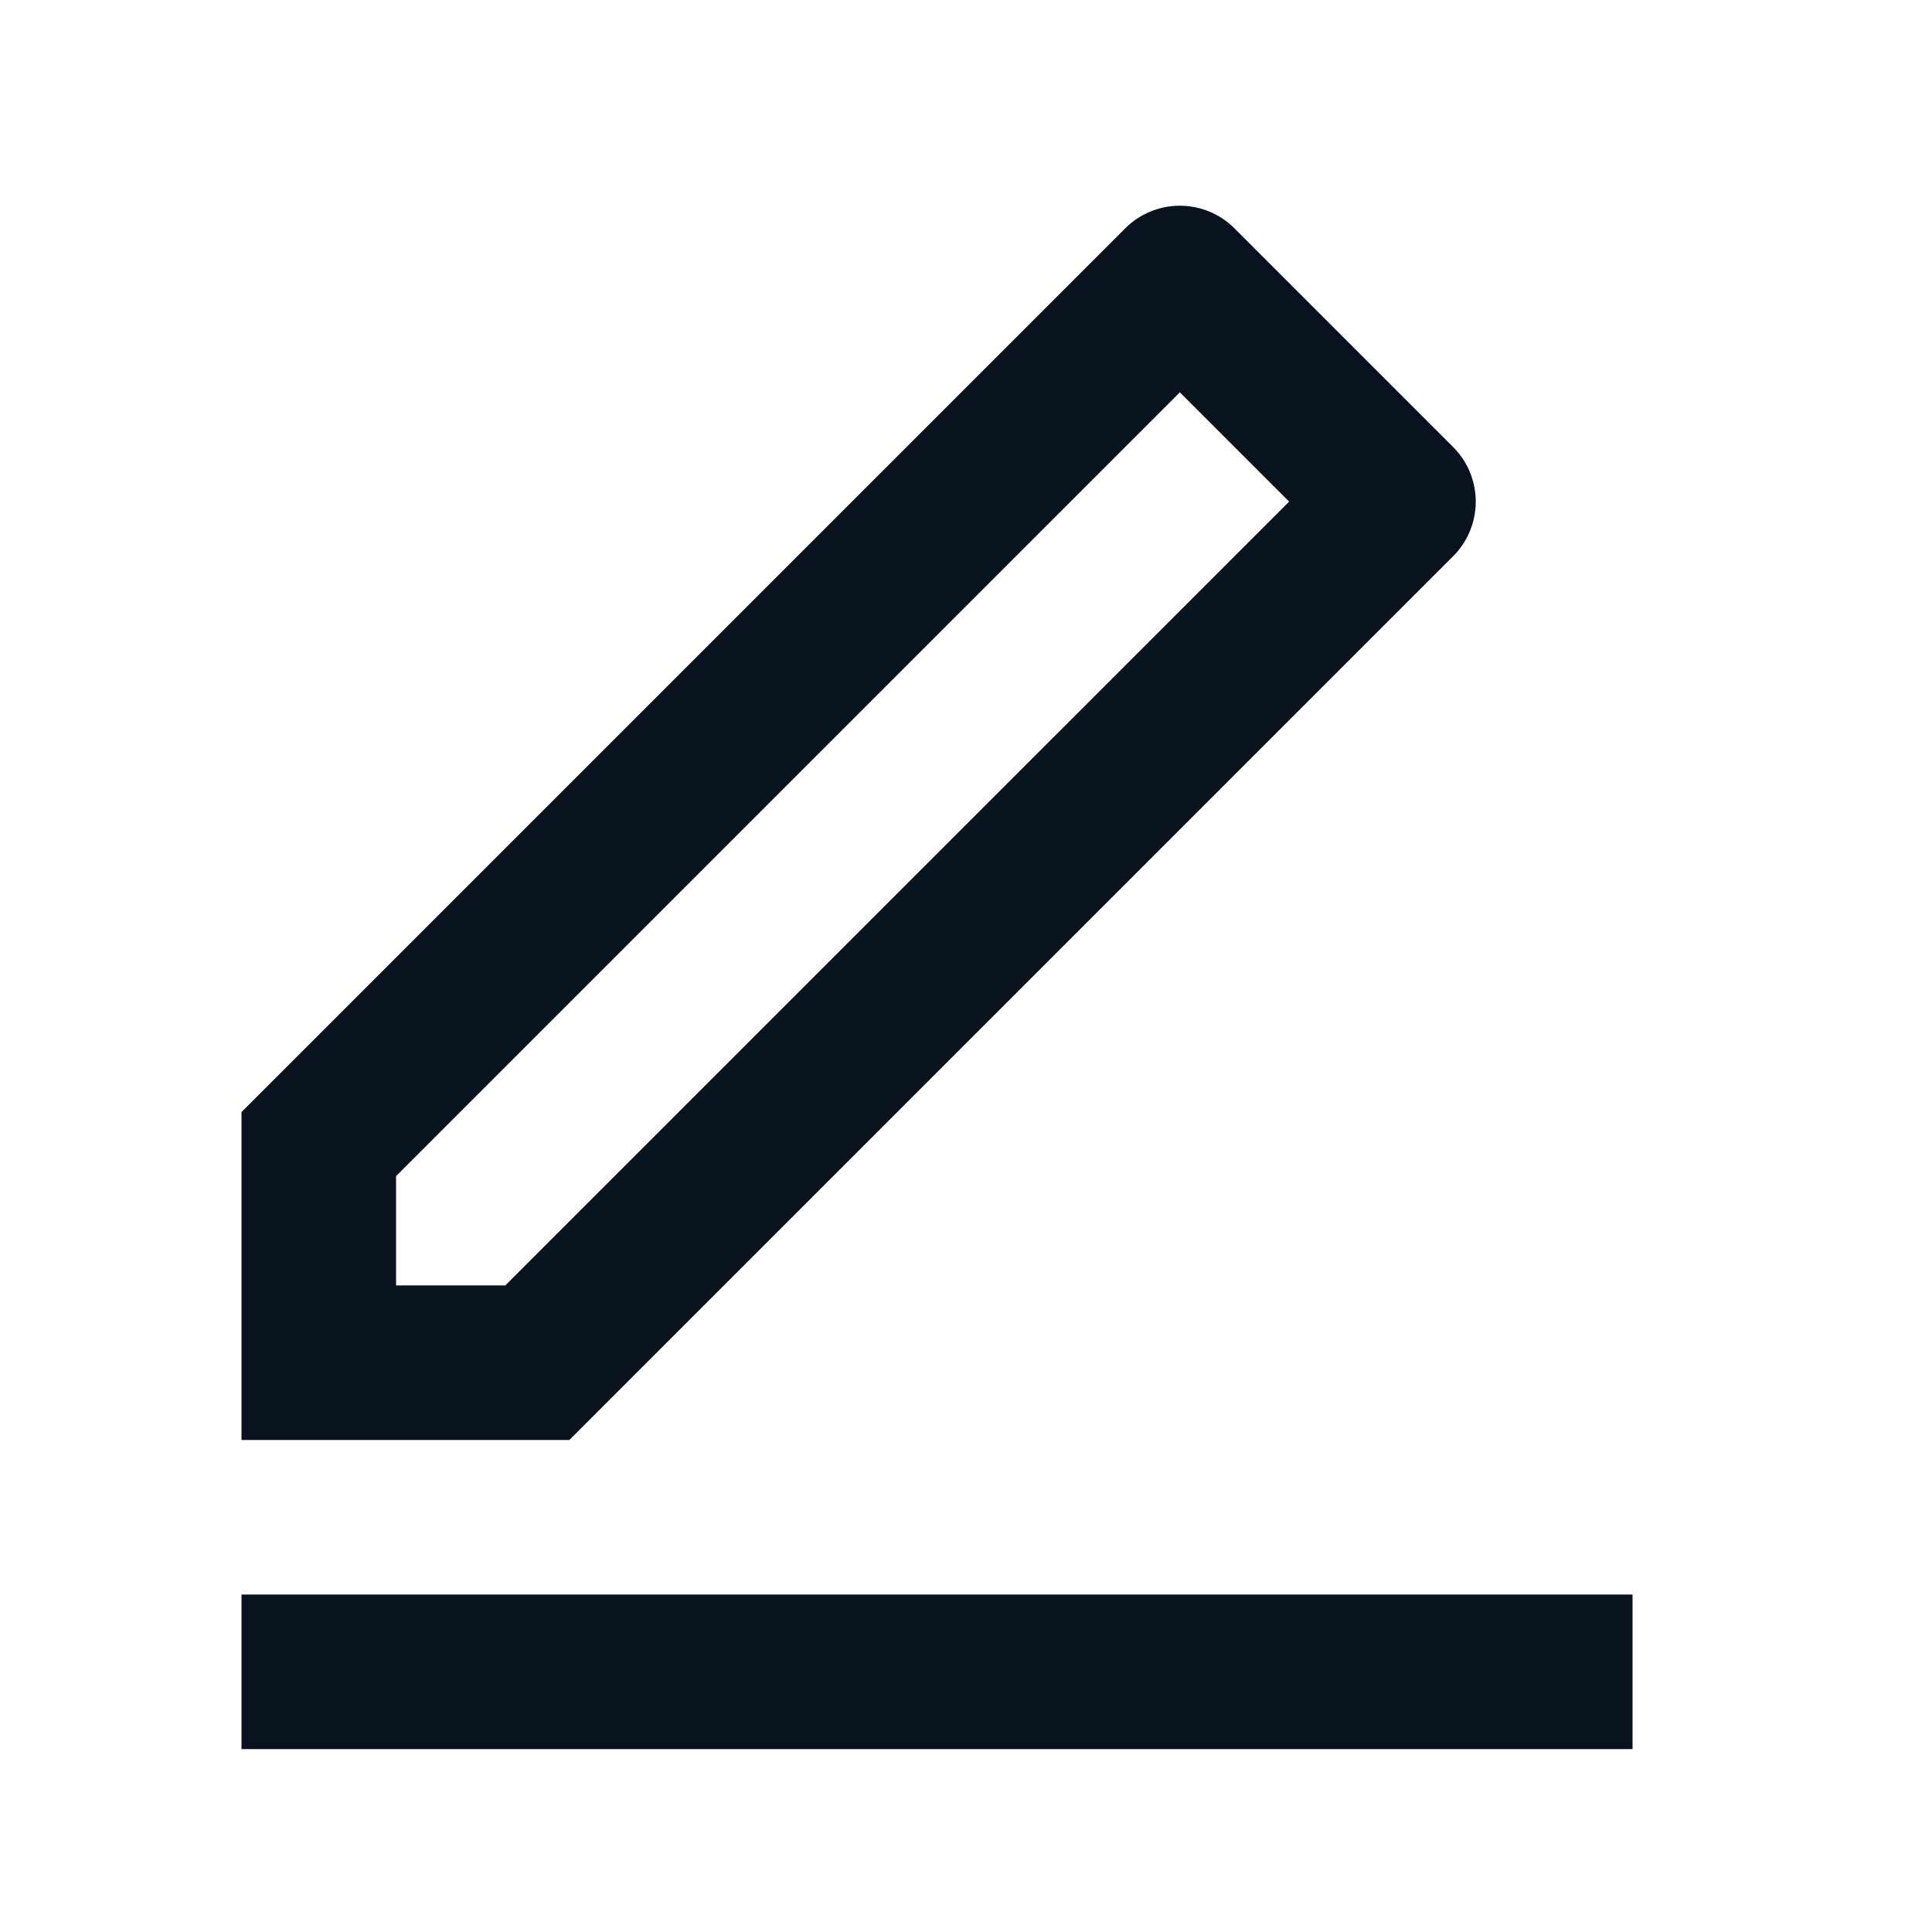
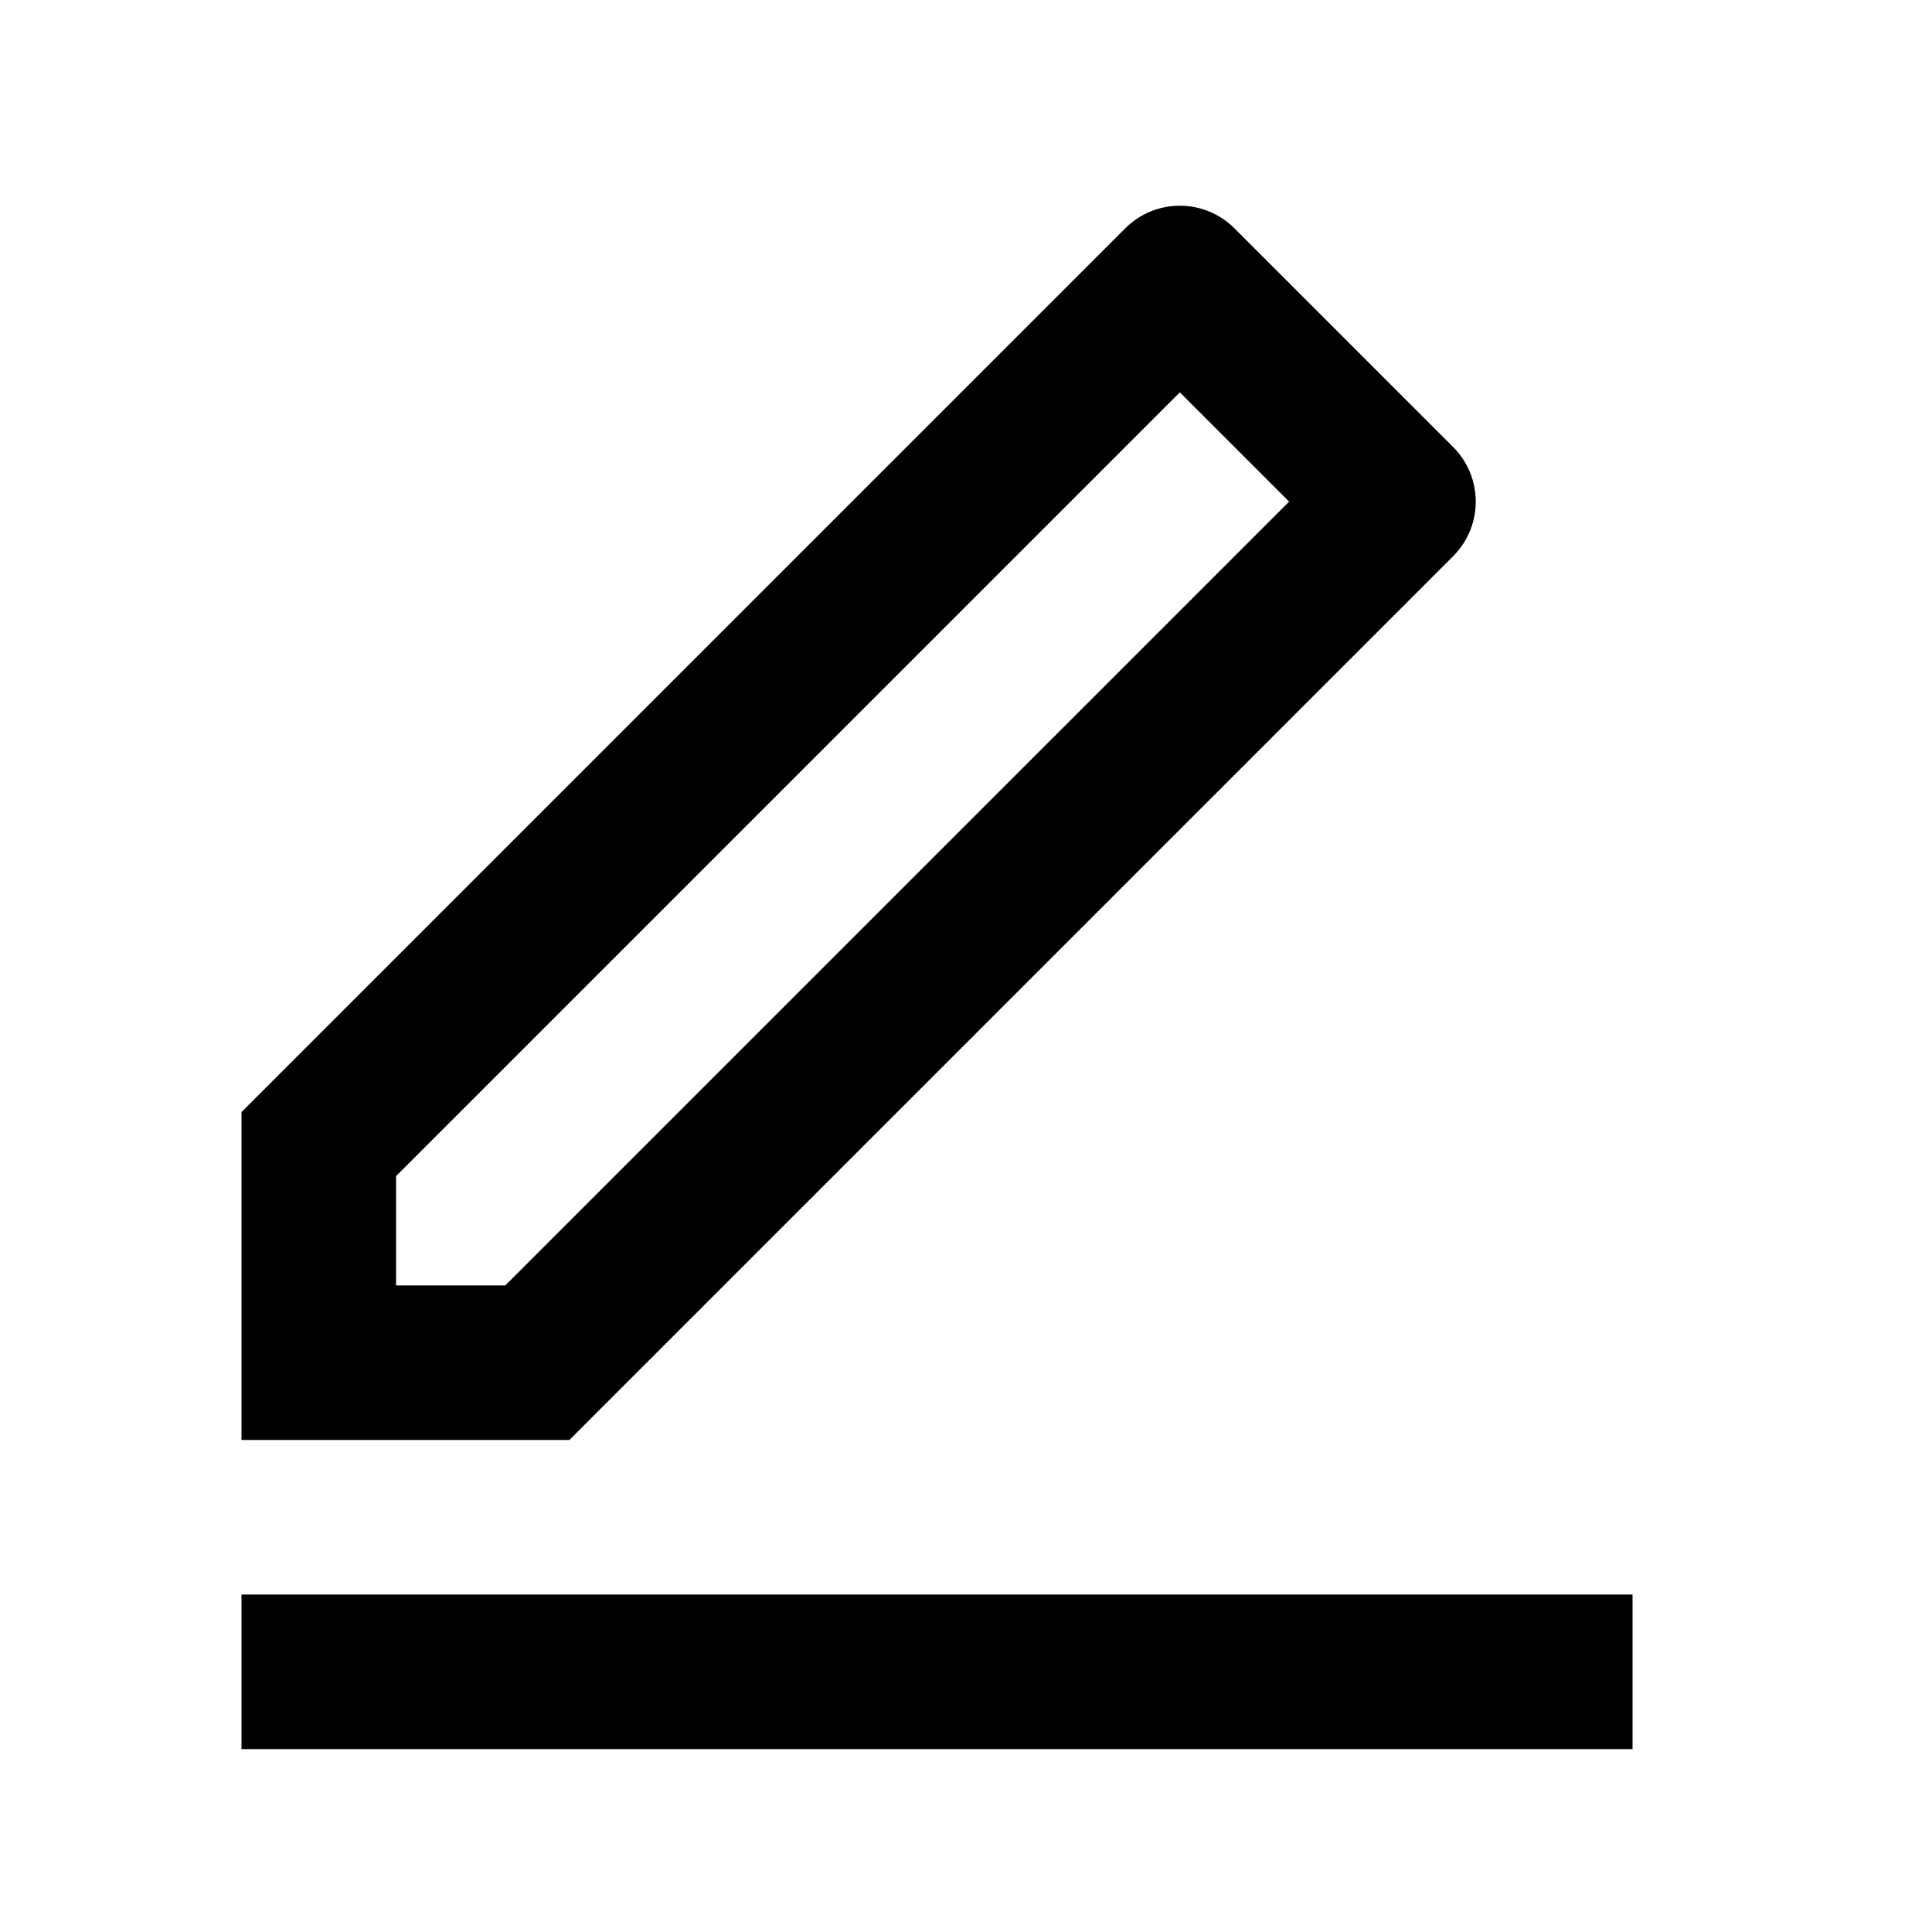
<svg xmlns="http://www.w3.org/2000/svg" width="25" height="25" viewBox="0 0 25 25" fill="none">
-   <path d="M6.539 16.633L16.681 6.491L15.267 5.077L5.125 15.219V16.633H6.539ZM7.368 18.633H3.125V14.39L14.56 2.955C14.748 2.767 15.002 2.662 15.267 2.662C15.532 2.662 15.787 2.767 15.974 2.955L18.803 5.784C18.991 5.971 19.096 6.226 19.096 6.491C19.096 6.756 18.991 7.01 18.803 7.198L7.368 18.633ZM3.125 20.633H21.125V22.633H3.125V20.633Z" fill="#09121F" />
+   <path d="M6.539 16.633L16.681 6.491L15.267 5.077L5.125 15.219V16.633H6.539ZM7.368 18.633H3.125V14.39L14.56 2.955C14.748 2.767 15.002 2.662 15.267 2.662C15.532 2.662 15.787 2.767 15.974 2.955L18.803 5.784C18.991 5.971 19.096 6.226 19.096 6.491C19.096 6.756 18.991 7.01 18.803 7.198L7.368 18.633ZM3.125 20.633H21.125V22.633H3.125V20.633Z" fill="currentColor" />
</svg>
